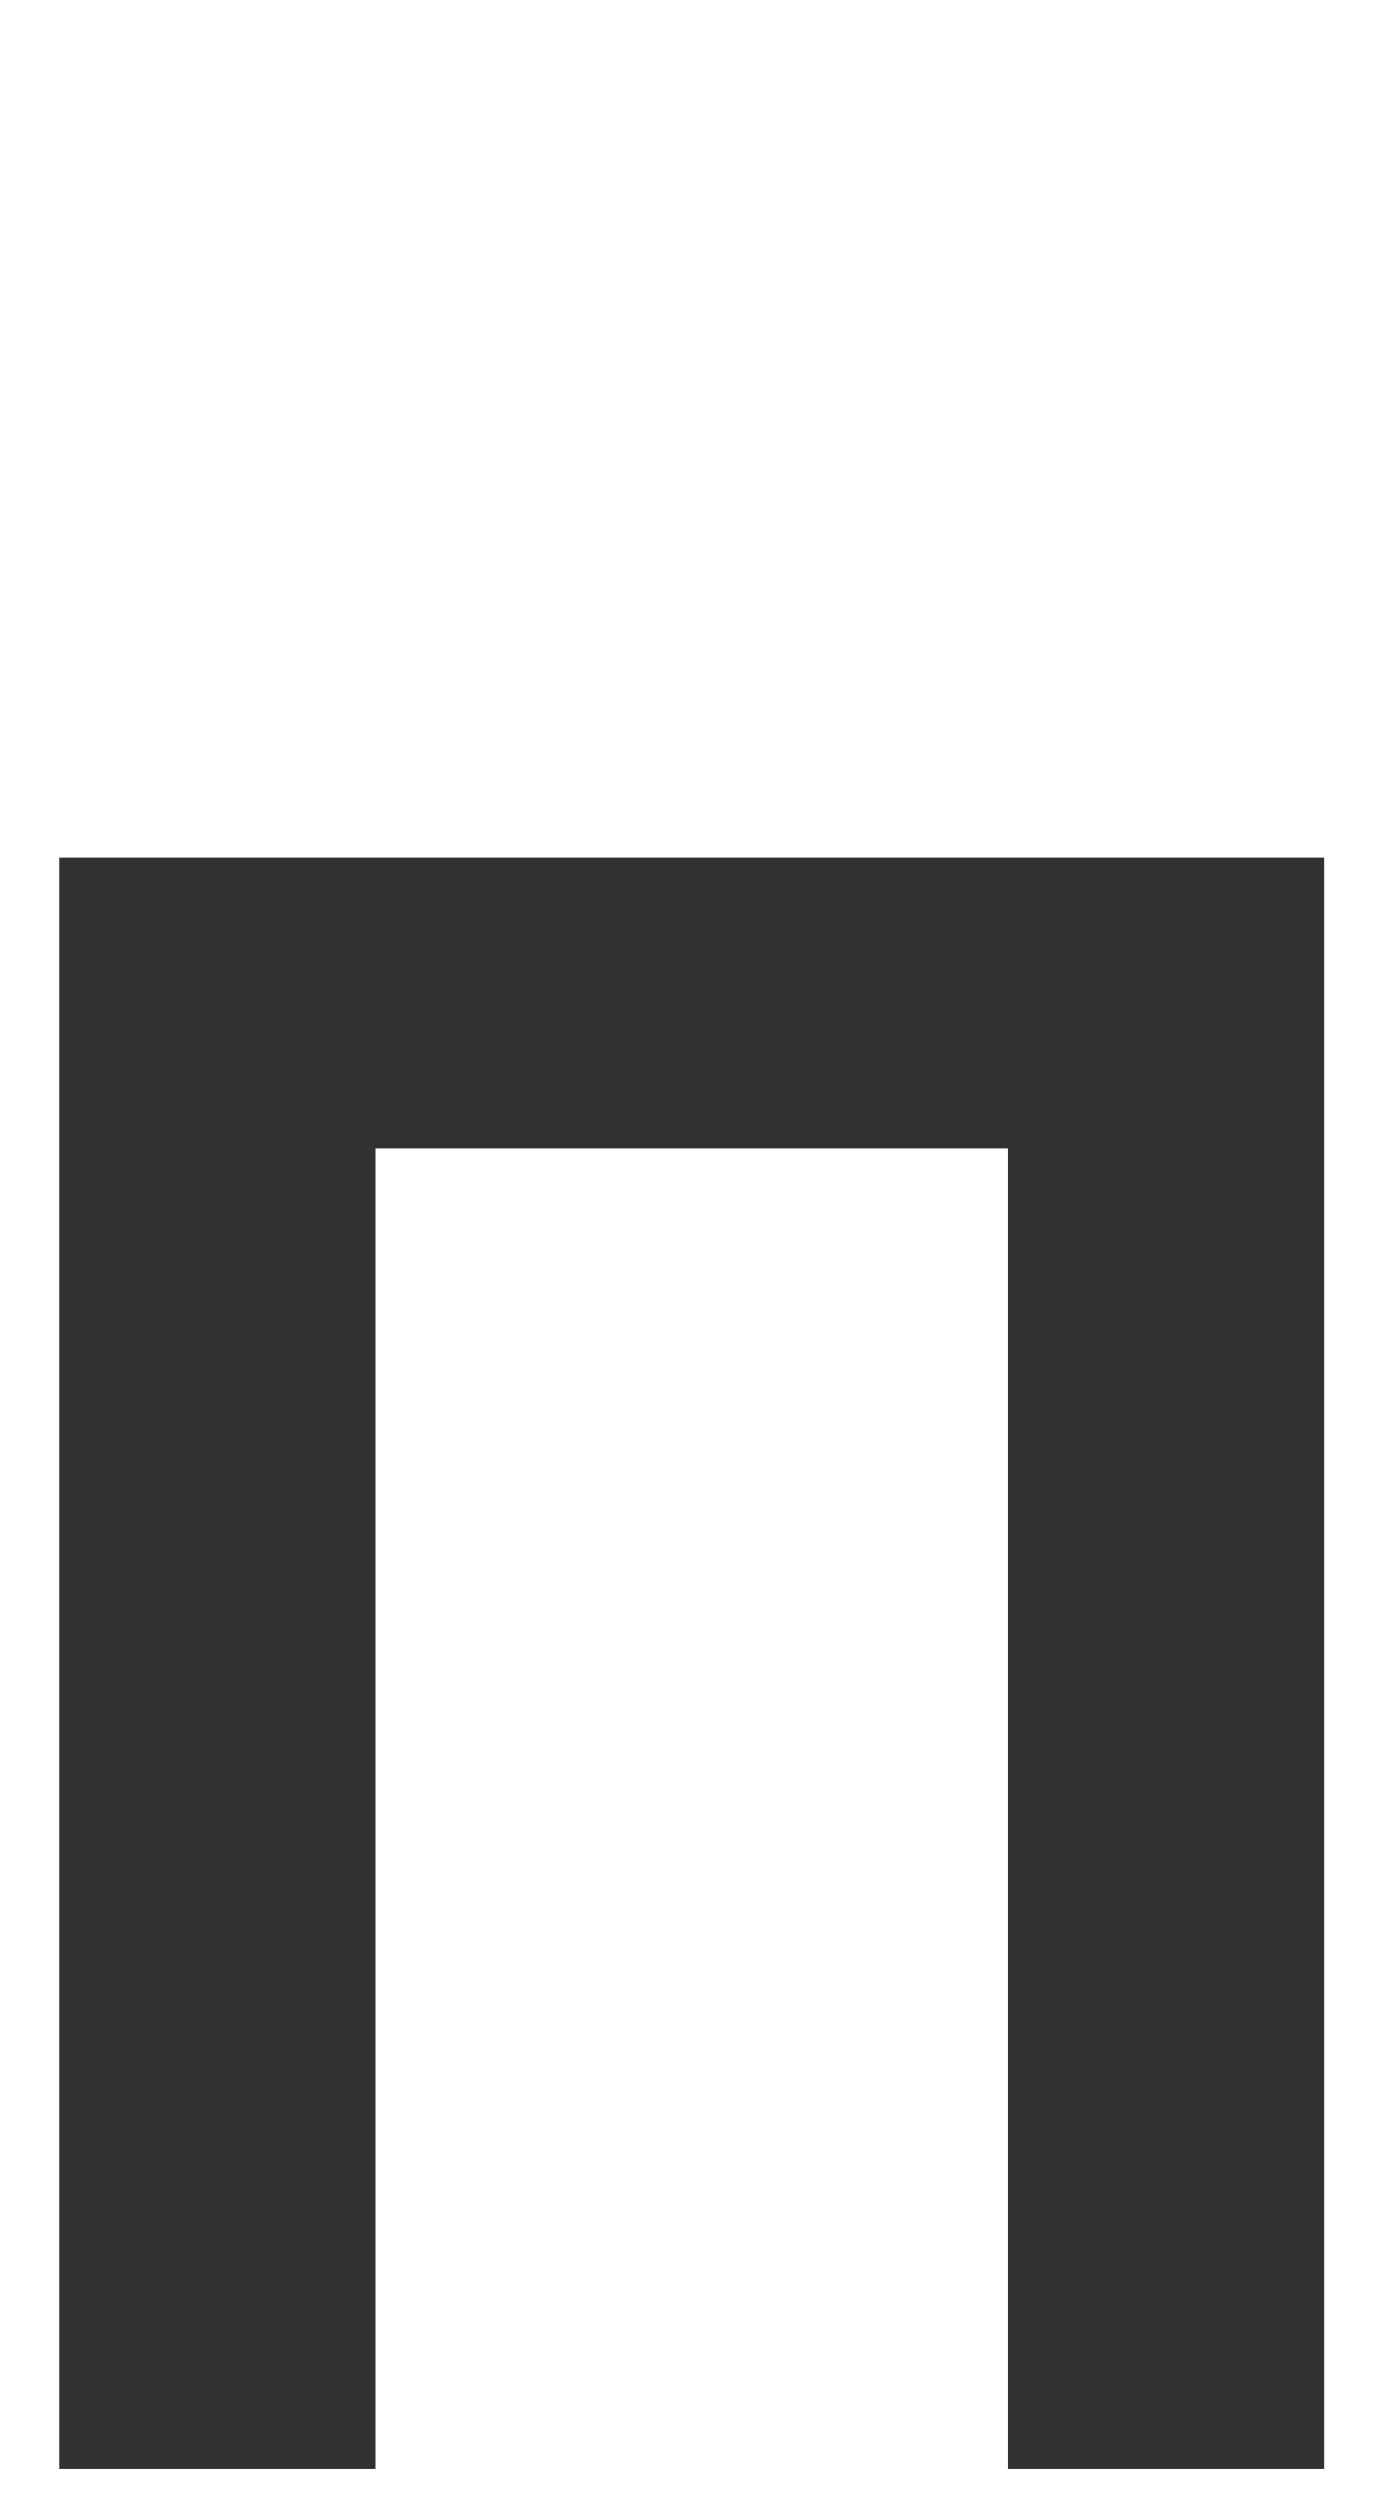
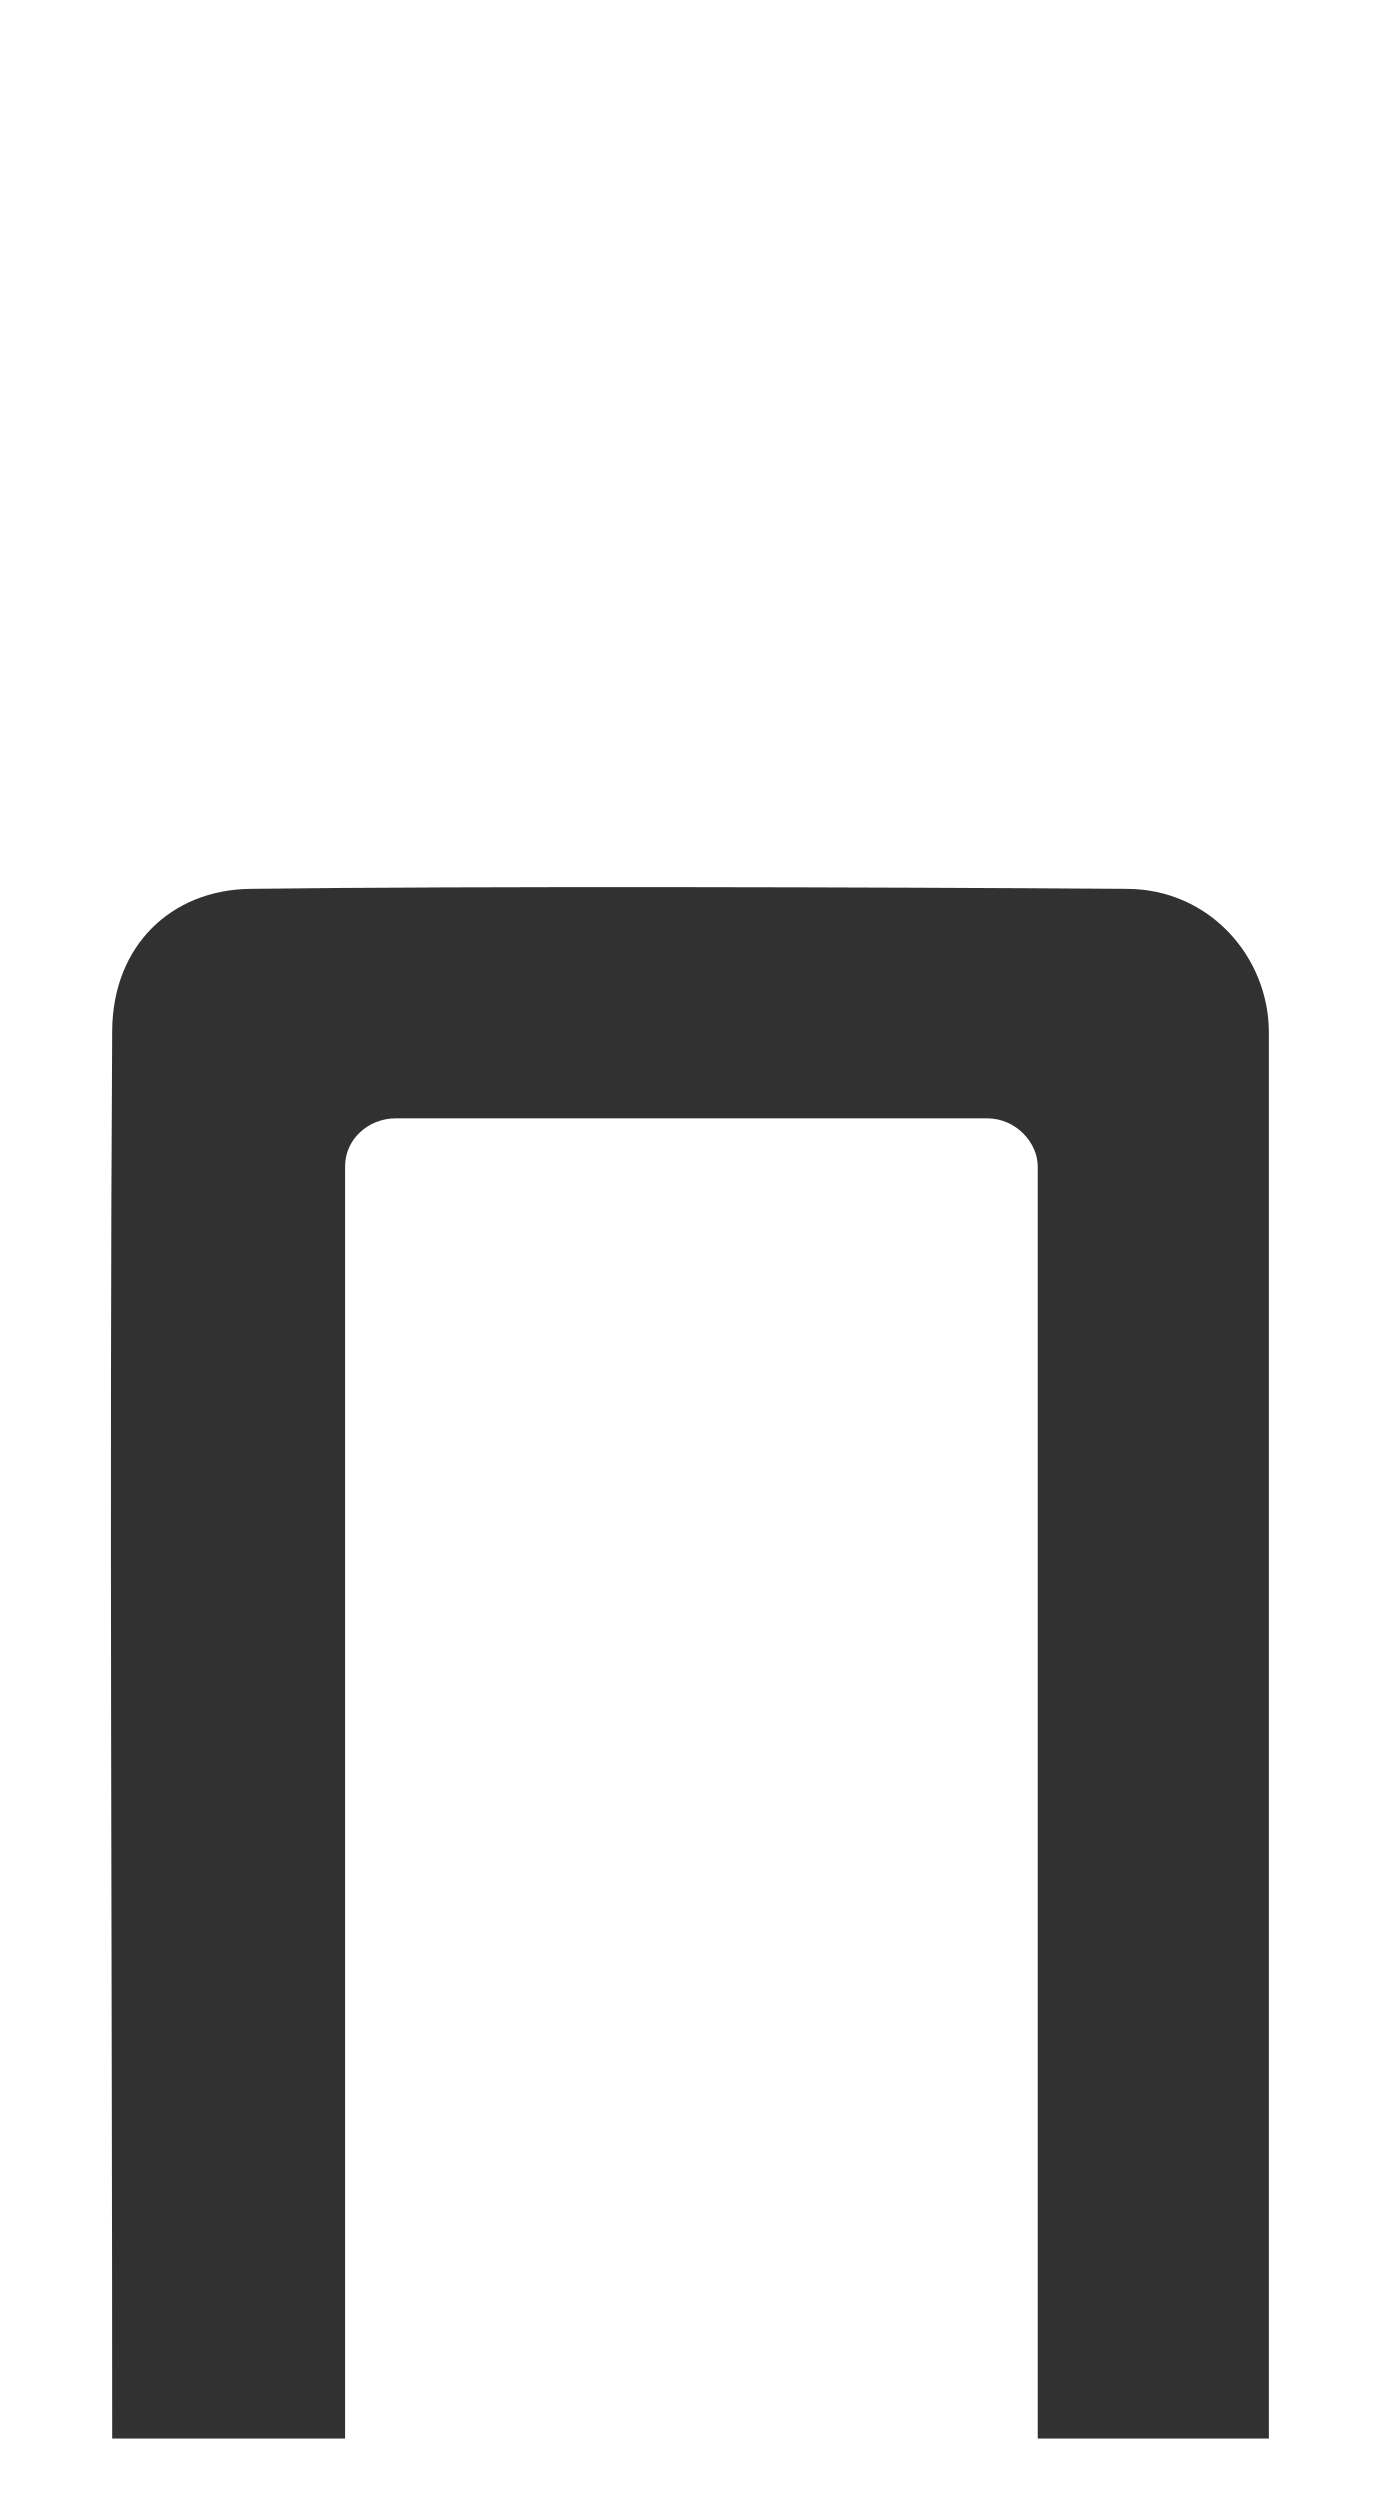
<svg xmlns="http://www.w3.org/2000/svg" width="6.382mm" height="11.597mm" viewBox="0 0 22.612 41.092" id="svg2" version="1.1">
  <defs id="defs4" />
  <g id="layer1" transform="translate(-130.6117,-456.0401)">
-     <path class="marker fill" style="opacity:1;fill:#313131;fill-opacity:1;stroke:#313131;stroke-width:1;stroke-linecap:round;stroke-linejoin:miter;stroke-miterlimit:4;stroke-dasharray:none;stroke-dashoffset:0;stroke-opacity:1" d="m 132.085,470.636 0,25.486 4.198,0 0,-21.706 11.395,0 0,21.706 4.198,0 0,-25.486 z" id="rect4936-5" />
+     <path class="marker fill" style="opacity:1;fill:#313131;fill-opacity:1;stroke:#313131;stroke-width:0;stroke-linecap:round;stroke-linejoin:miter;stroke-miterlimit:4;stroke-dasharray:none;stroke-dashoffset:0;stroke-opacity:1" d="m 132.454,496.122 3.829,0 0,-20.91 c 0,-0.446 0.381,-0.79 0.833,-0.79 l 9.72,0 c 0.476,0 0.832,0.402 0.832,0.79 l 0,20.91 3.799,0 0,-23.112 c 0,-1.238 -0.976,-2.36 -2.34,-2.36 -4.015,-0.028 -10.772,-0.047 -14.406,0 -1.295,0.017 -2.257,0.934 -2.266,2.33 -0.047,7.481 0,15.66 0,23.142 z" id="rect4936-5" />
  </g>
</svg>
